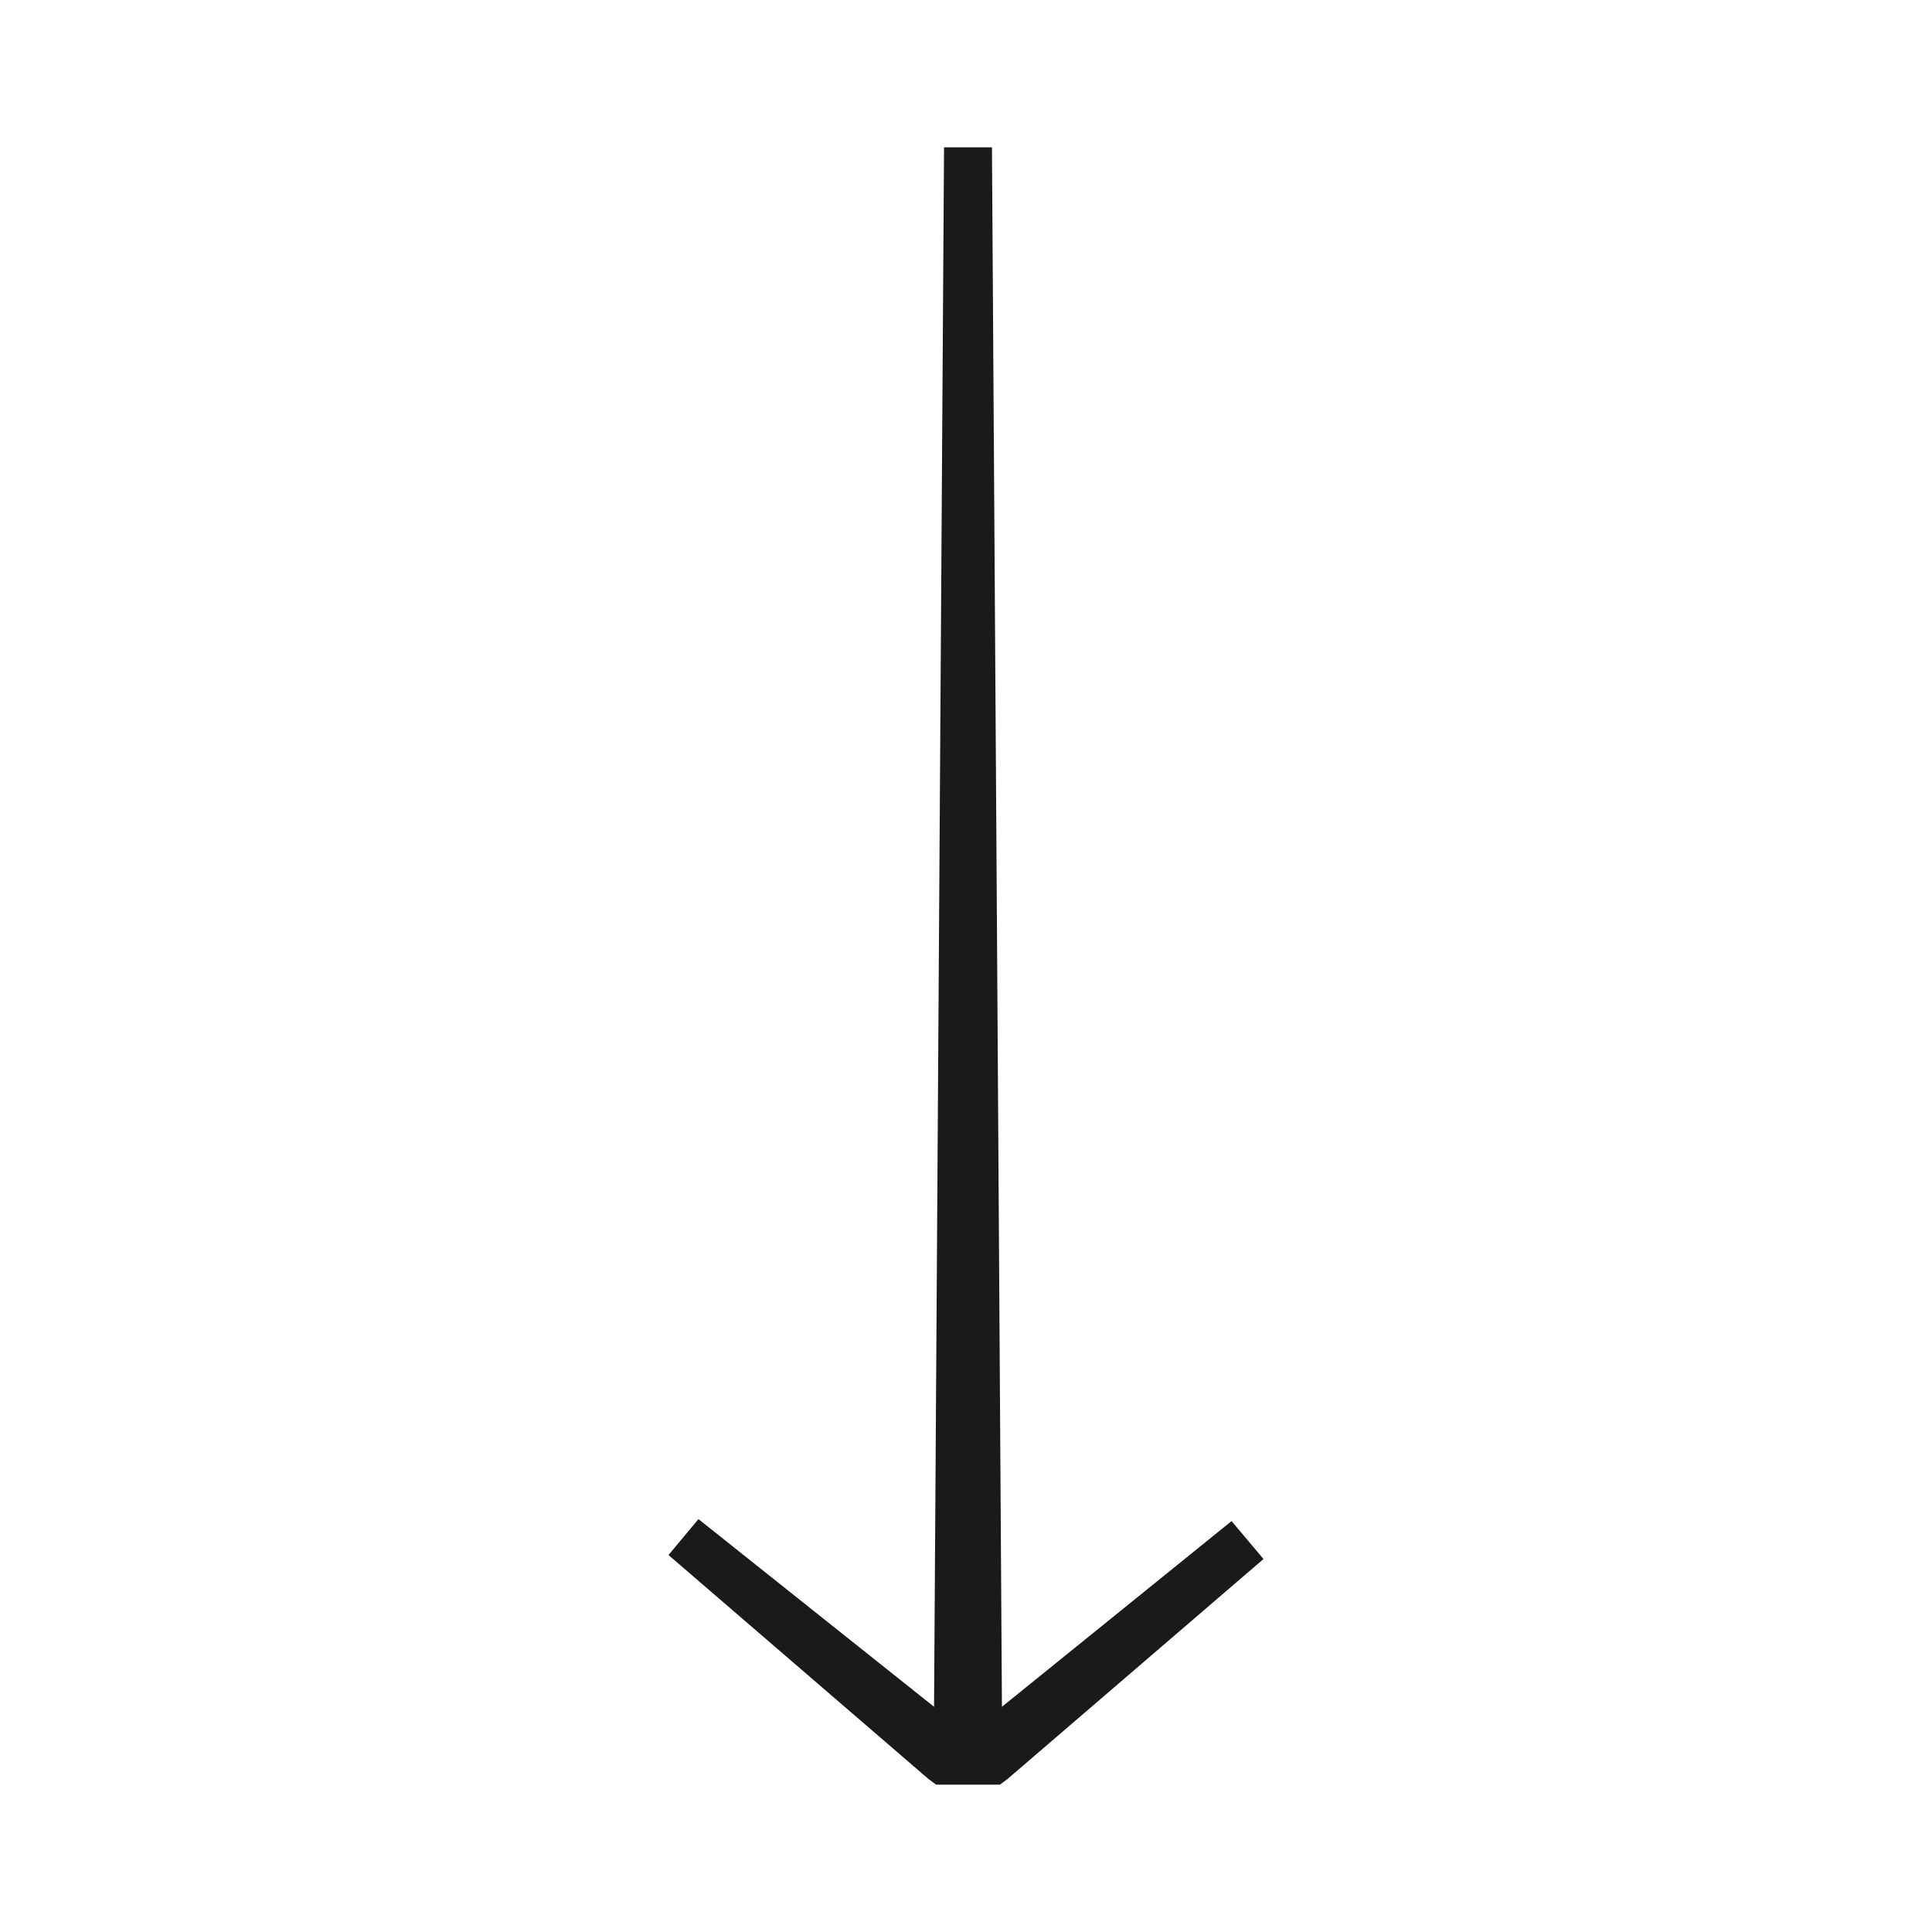
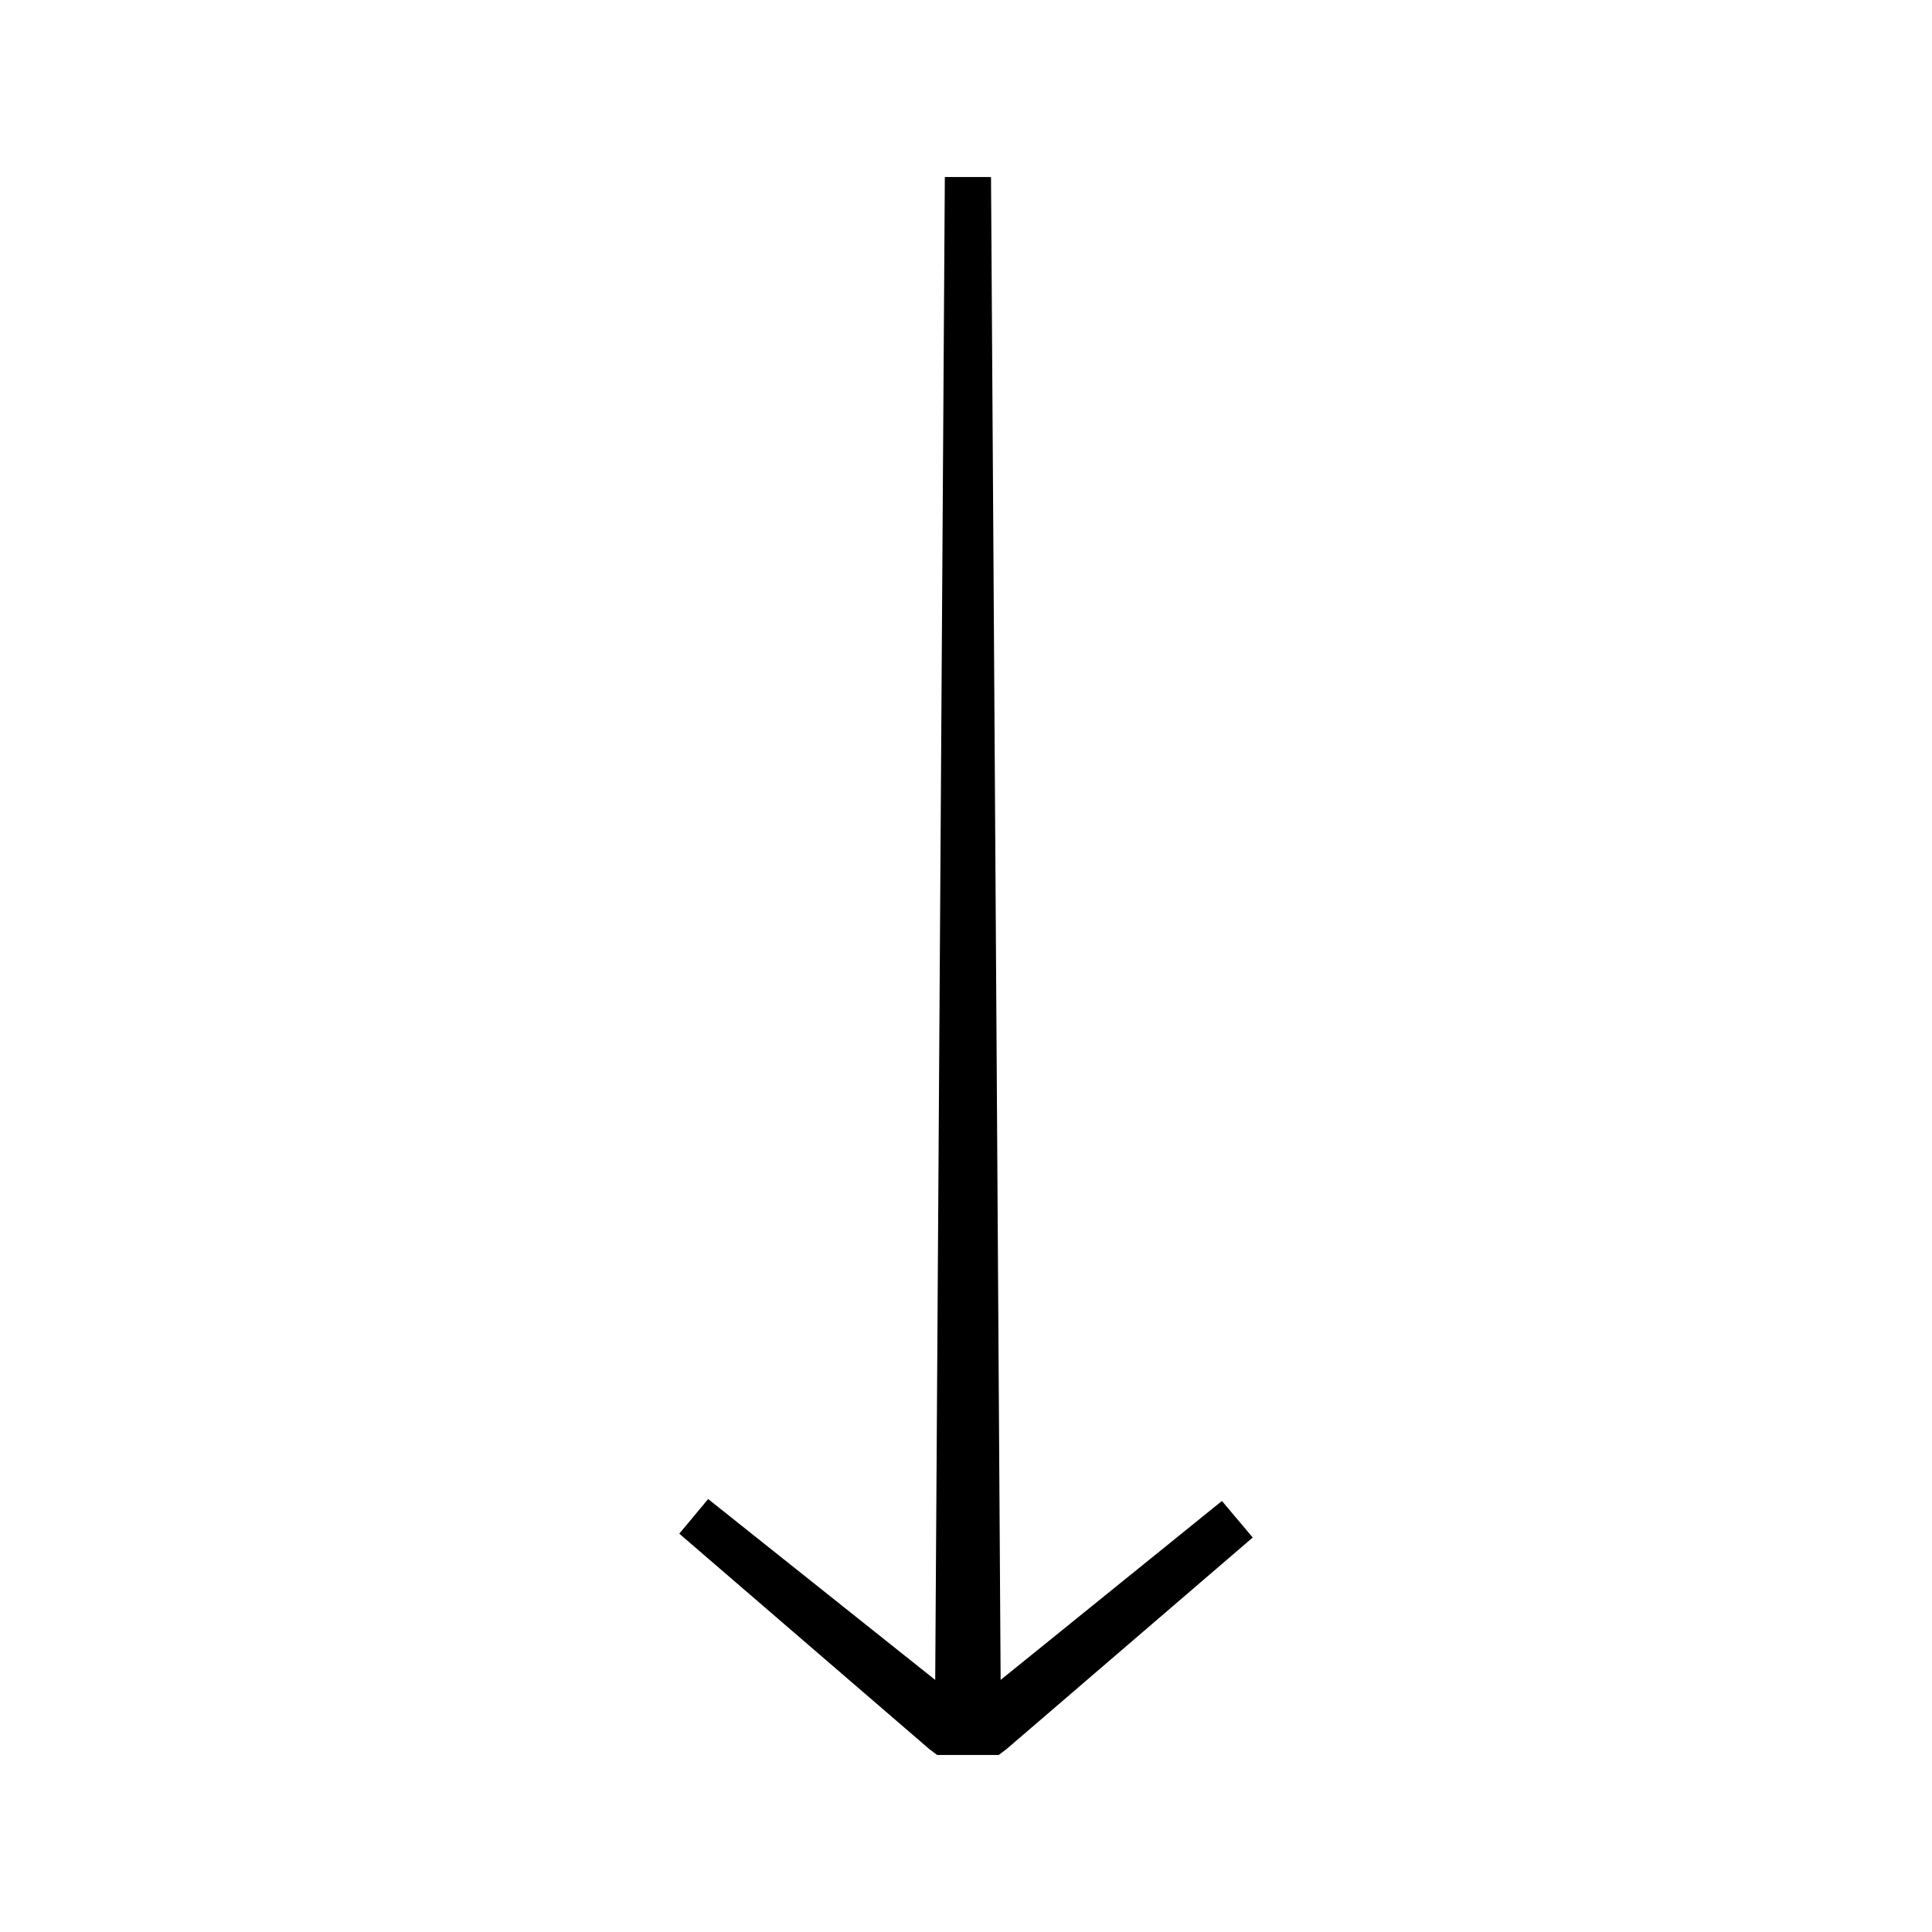
- <svg xmlns="http://www.w3.org/2000/svg" viewBox="16.2 -983.8 967.6 967.6">
-   <path transform="scale(1,-1)" d="M649 203 521 93 517 90H511C504 90 497 90 490 90H485L481 93L351 205L366 223L484 129L489 910H513L518 129L633 222L649 203Z" fill="#1a1a1a" />
+ <svg xmlns="http://www.w3.org/2000/svg" viewBox="-2 -1002 1004 1004">
+   <path transform="scale(1,-1)" d="M649 203 521 93 517 90H511C504 90 497 90 490 90H485L481 93L351 205L366 223L484 129L489 910H513L518 129L633 222L649 203Z" />
</svg>
